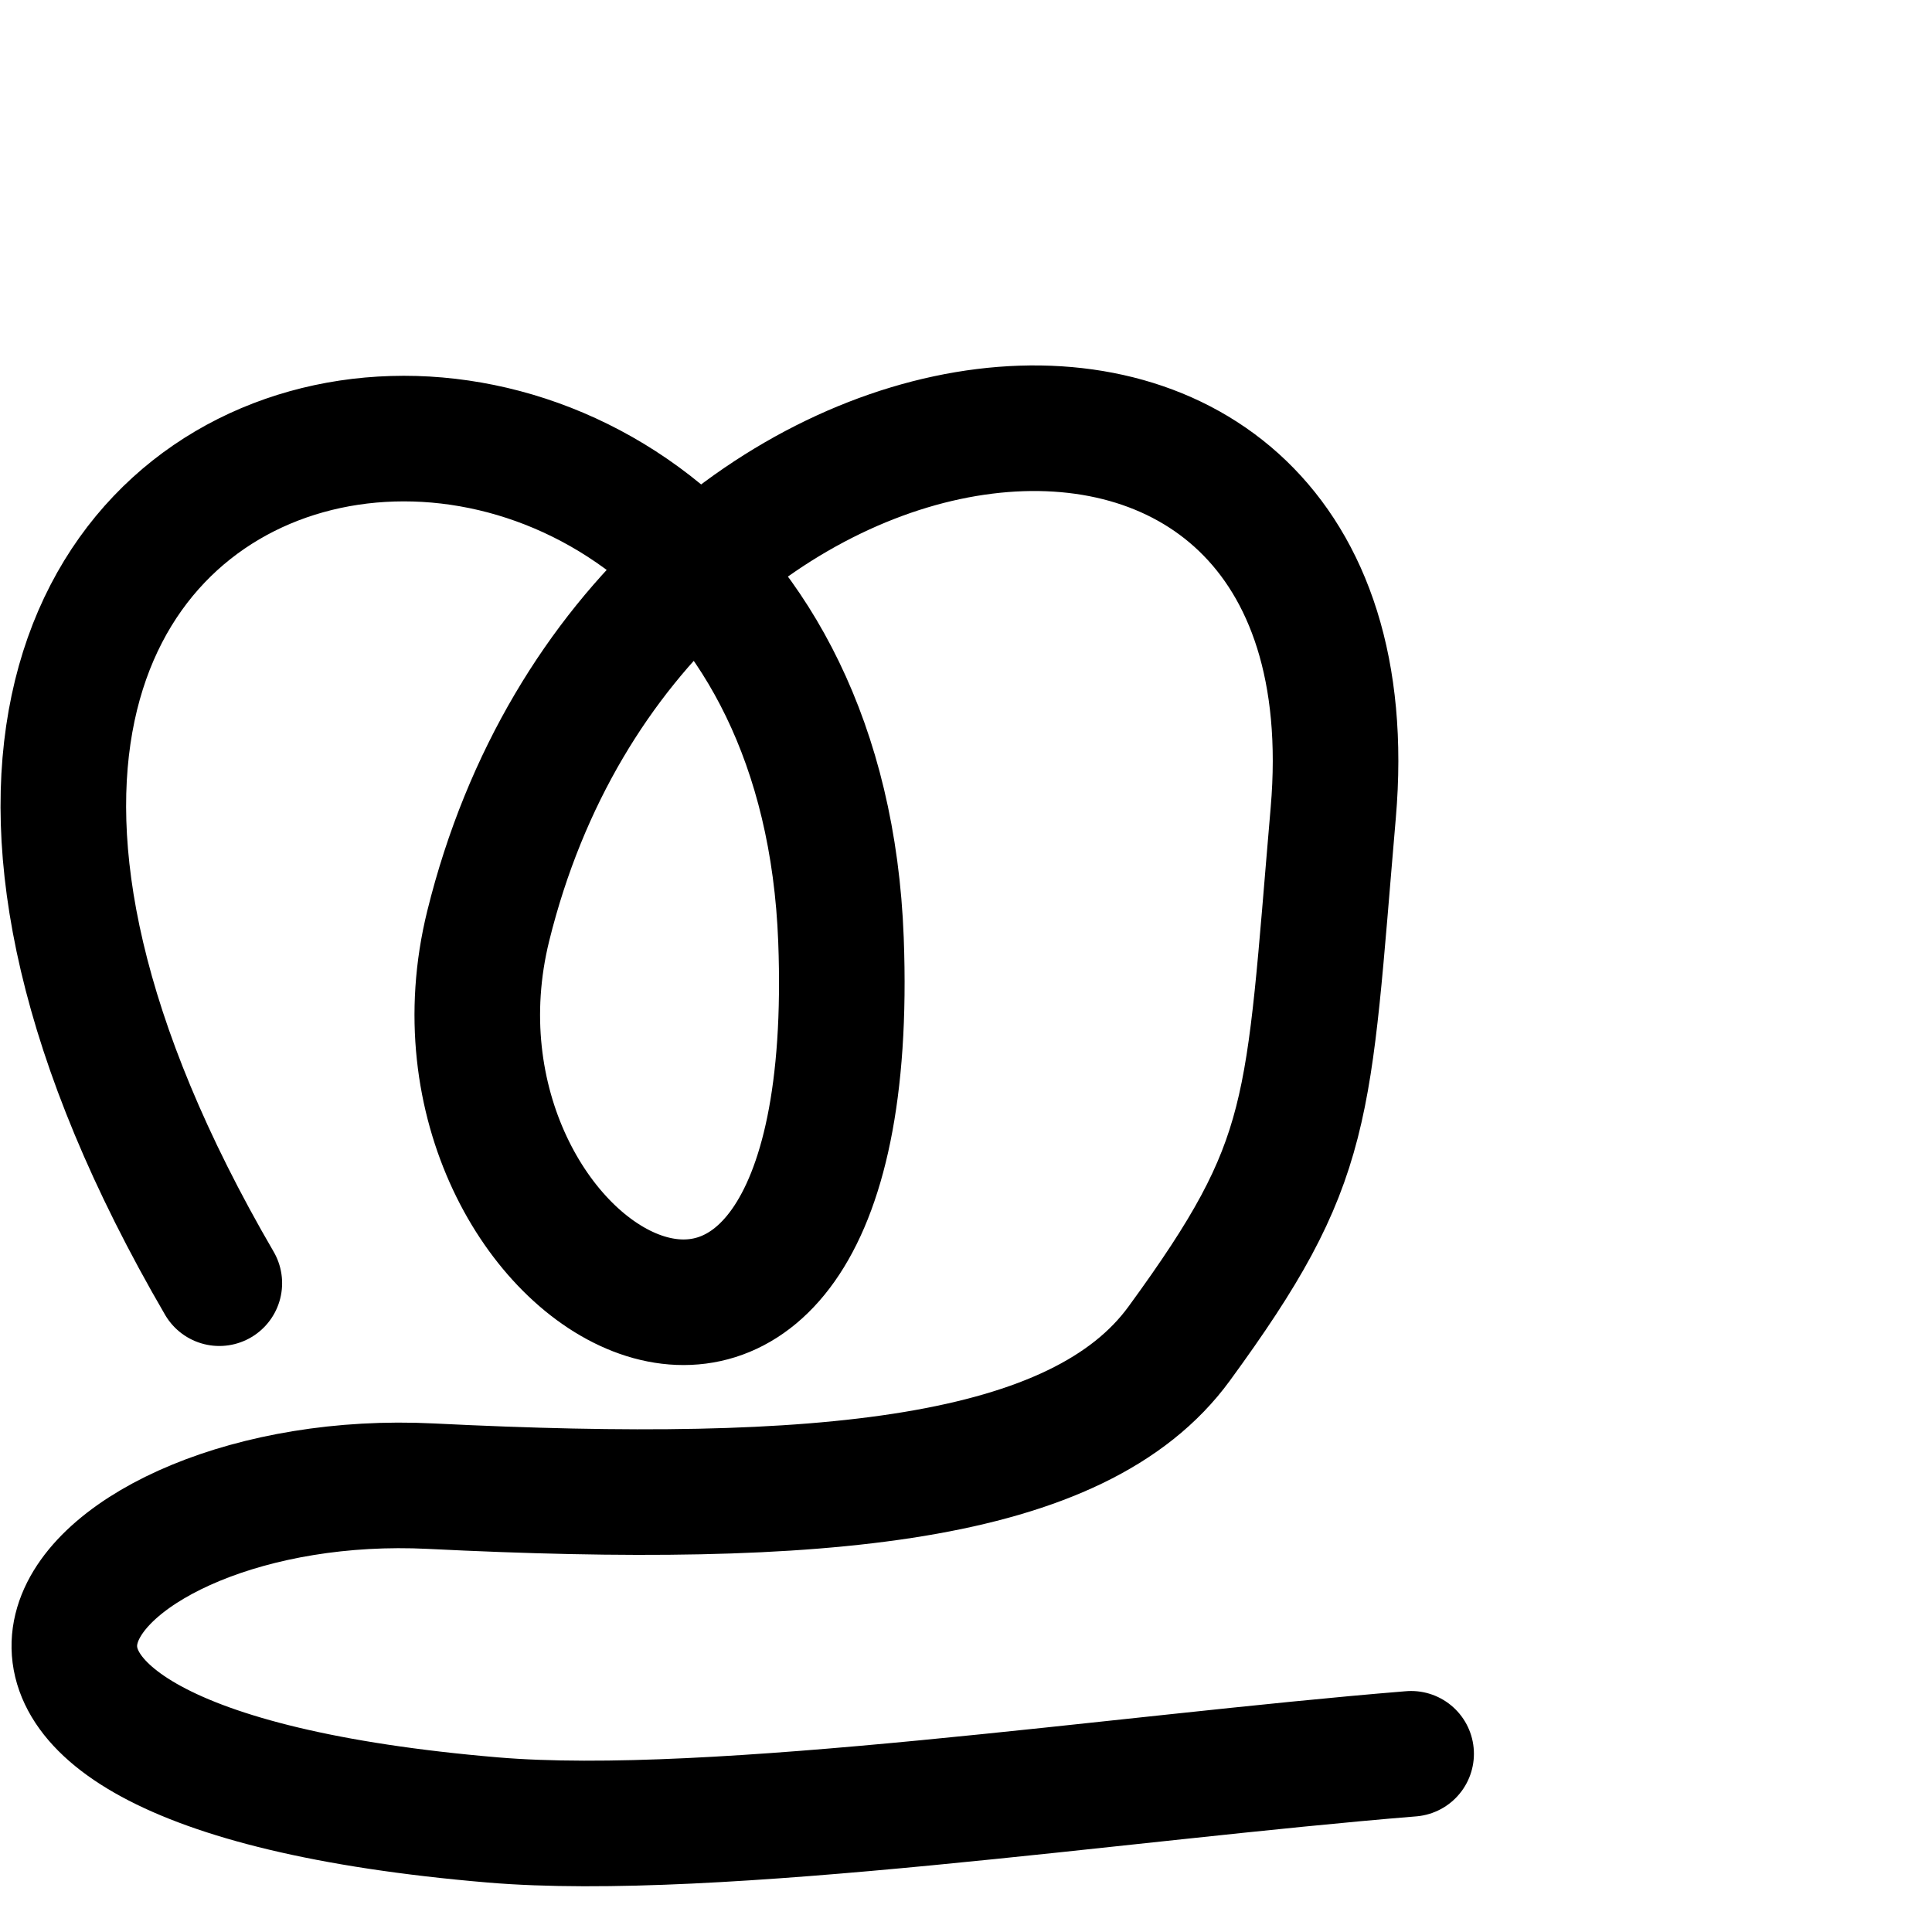
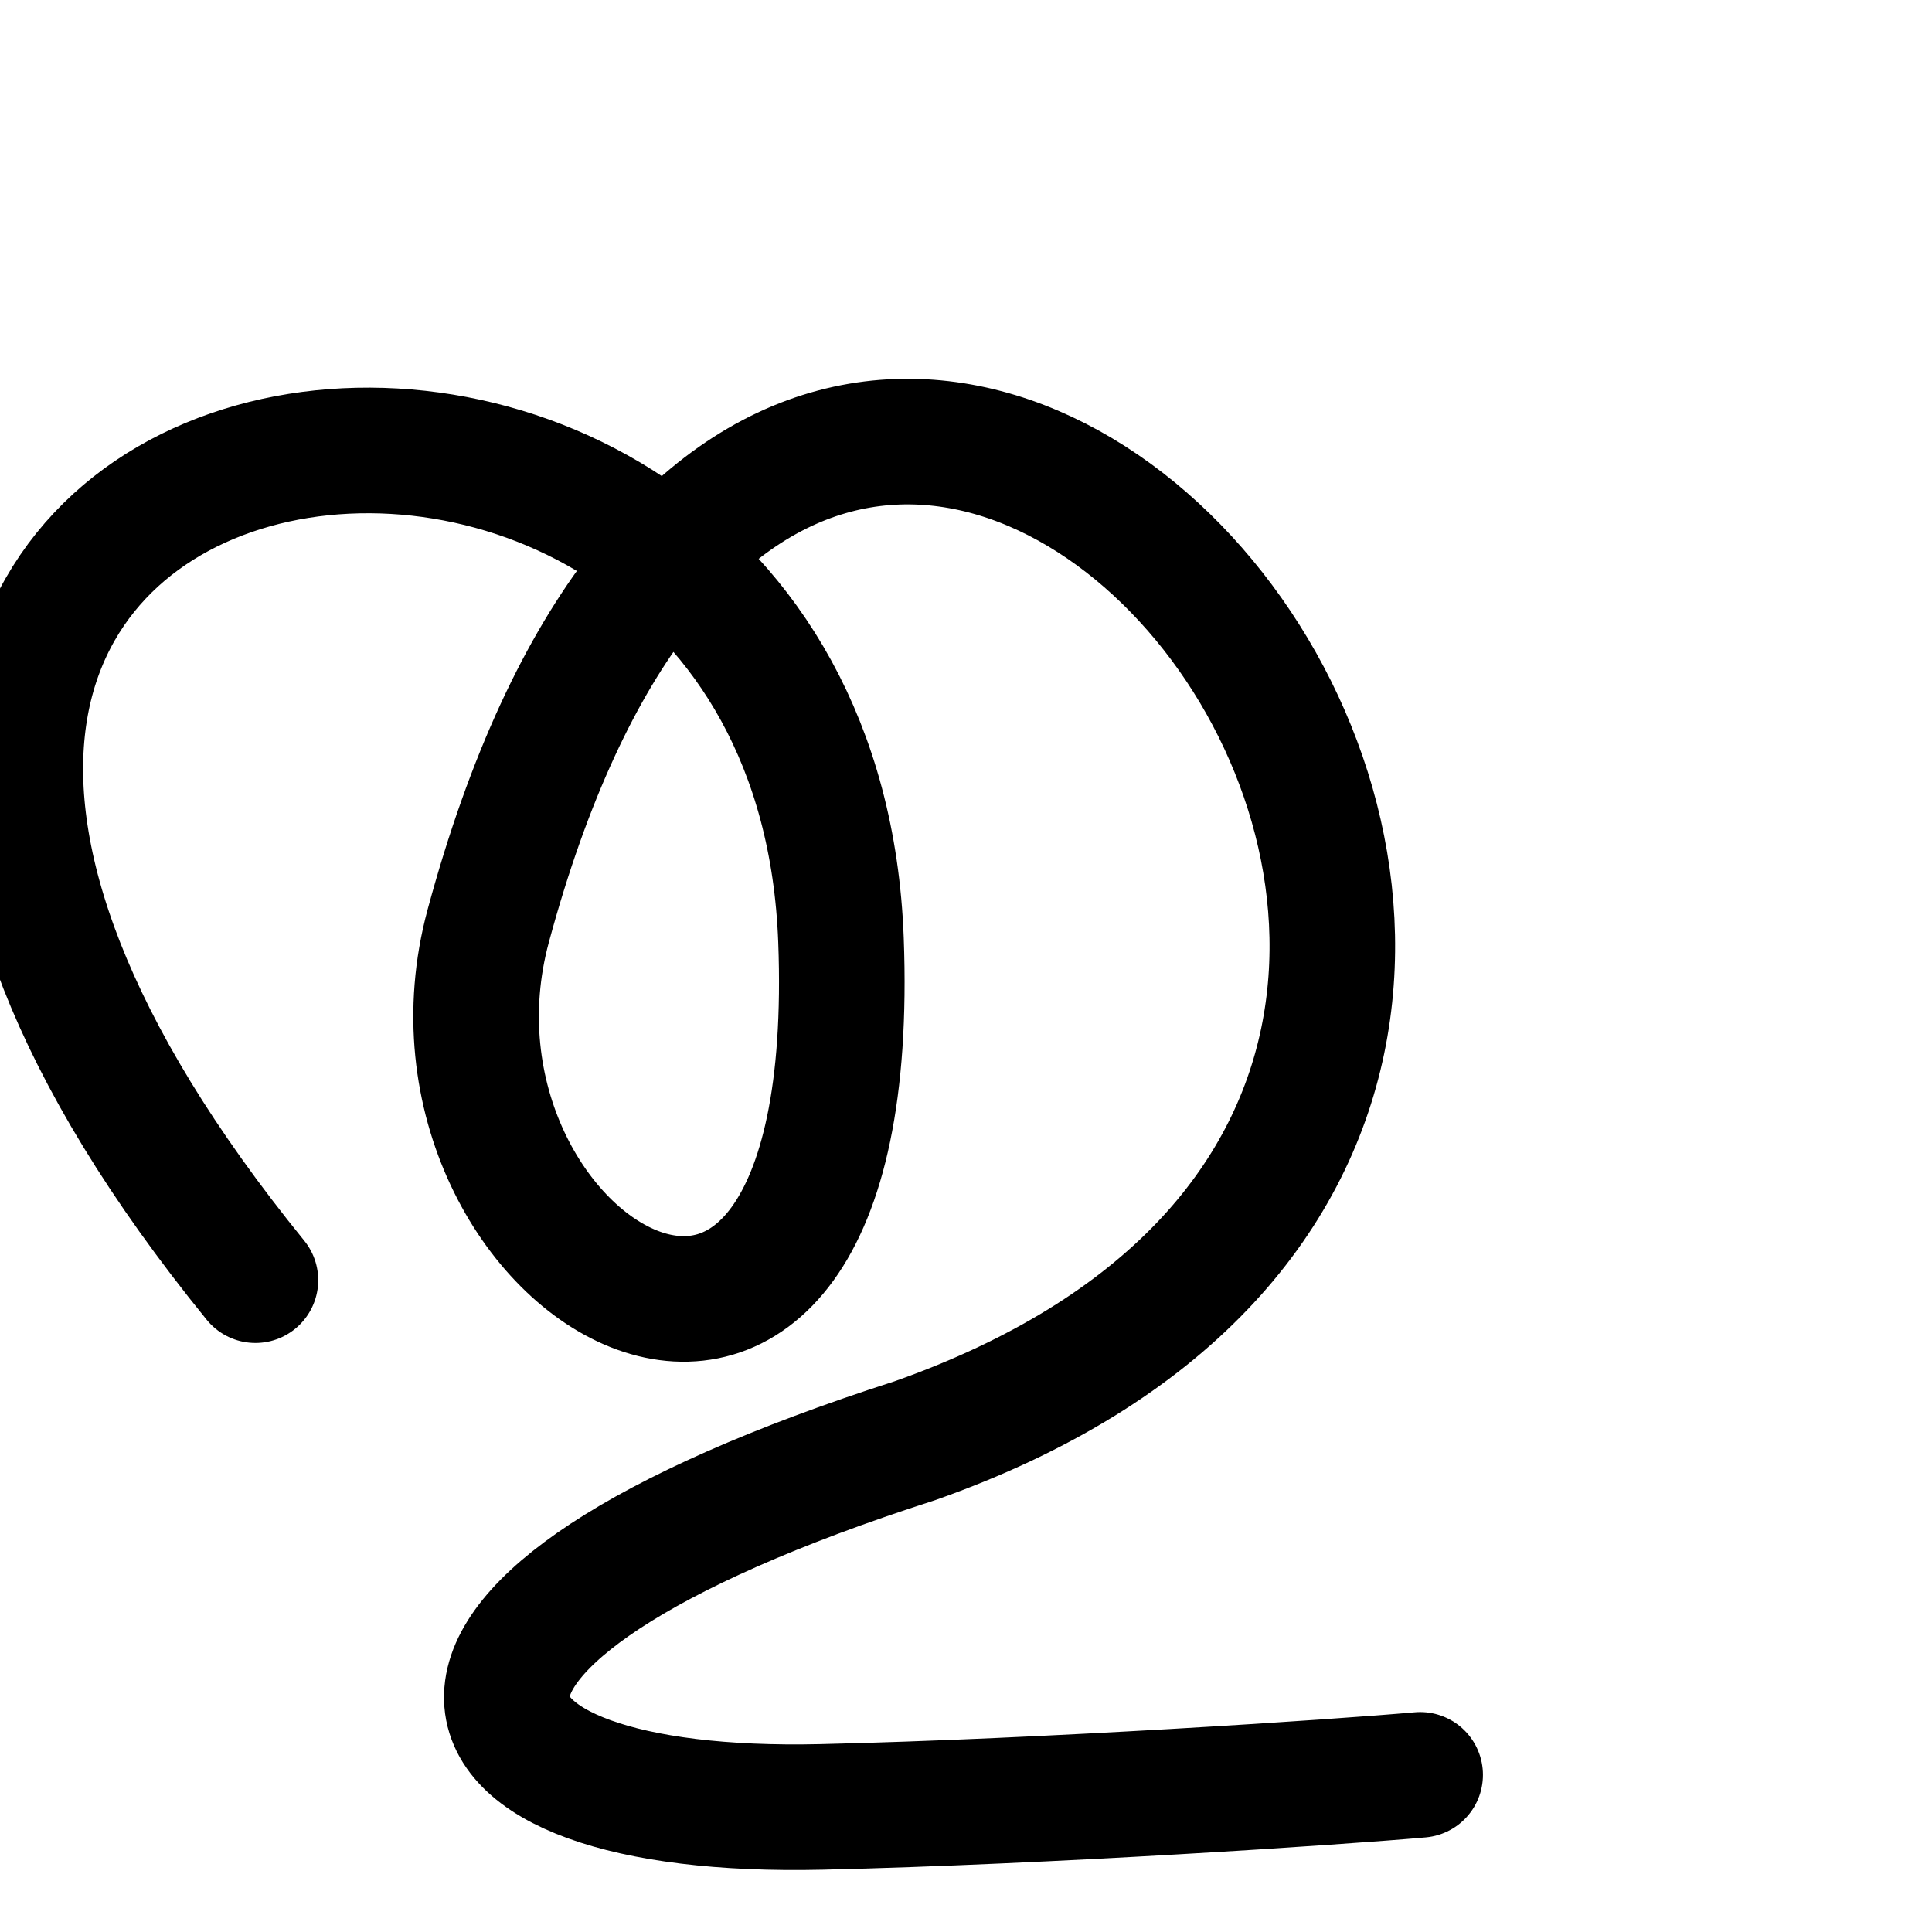
<svg xmlns="http://www.w3.org/2000/svg" width="2000" height="2000" id="svg2992" version="1.1">
  <defs id="defs5498">
    </defs>
  <g id="layer1" transform="translate(0,1000)">
-     <path style="fill:none;fill-rule:evenodd;stroke:#000000;stroke-width:130;stroke-linecap:round;stroke-linejoin:round;stroke-miterlimit:4;stroke-dasharray:none;stroke-opacity:1" d="M 227.045,328.355 C -360,-680 840,-840 870.581,-27.086 894.392,605.896 415.136,324.074 505.415,-41.485 658.375,-660.855 1430.945,-748.334 1380.175,-158.659 1353.246,154.115 1360,200 1220.671,390.935 1116.567,533.598 852.13,558.738 446.121,538.478 75.82,520 -180.815,825.415 510.043,883.998 739.666,903.469 1160,840 1460.795,815.516" id="path13140" />
+     <path style="fill:none;fill-rule:evenodd;stroke:#000000;stroke-width:130;stroke-linecap:round;stroke-linejoin:round;stroke-miterlimit:4;stroke-dasharray:none;stroke-opacity:1" d="M 264.425,325.24 C -520,-640 840,-840 870.581,-27.086 894.392,605.896 409.608,313.158 505.415,-41.485 840,-1280 2000,120 947.044,491.437 360,680 440,880 850.247,870.511 1081.955,865.152 1386.252,844.847 1470.14,837.321" id="path13140" />
+     <path style="fill:none;fill-rule:evenodd;stroke:#000000;stroke-width:130;stroke-linecap:round;stroke-linejoin:round;stroke-miterlimit:4;stroke-dasharray:none;stroke-opacity:1" d="M -1476.576,336.215 C -2063.62,-672.14 -863.62,-832.14 -833.04,-19.227 -809.228,613.755 -1288.484,331.934 -1198.205,-33.626 -1045.245,-652.995 -272.676,-740.474 -323.445,-150.799 c -26.929,312.774 -20.175,358.659 -159.505,549.594 -104.104,142.662 -368.541,167.803 -774.55,147.543 -370.301,-18.478 -626.936,286.937 63.922,345.52 229.624,19.471 649.957,-43.998 950.752,-68.482" id="path13140-8" />
  </g>
</svg>
